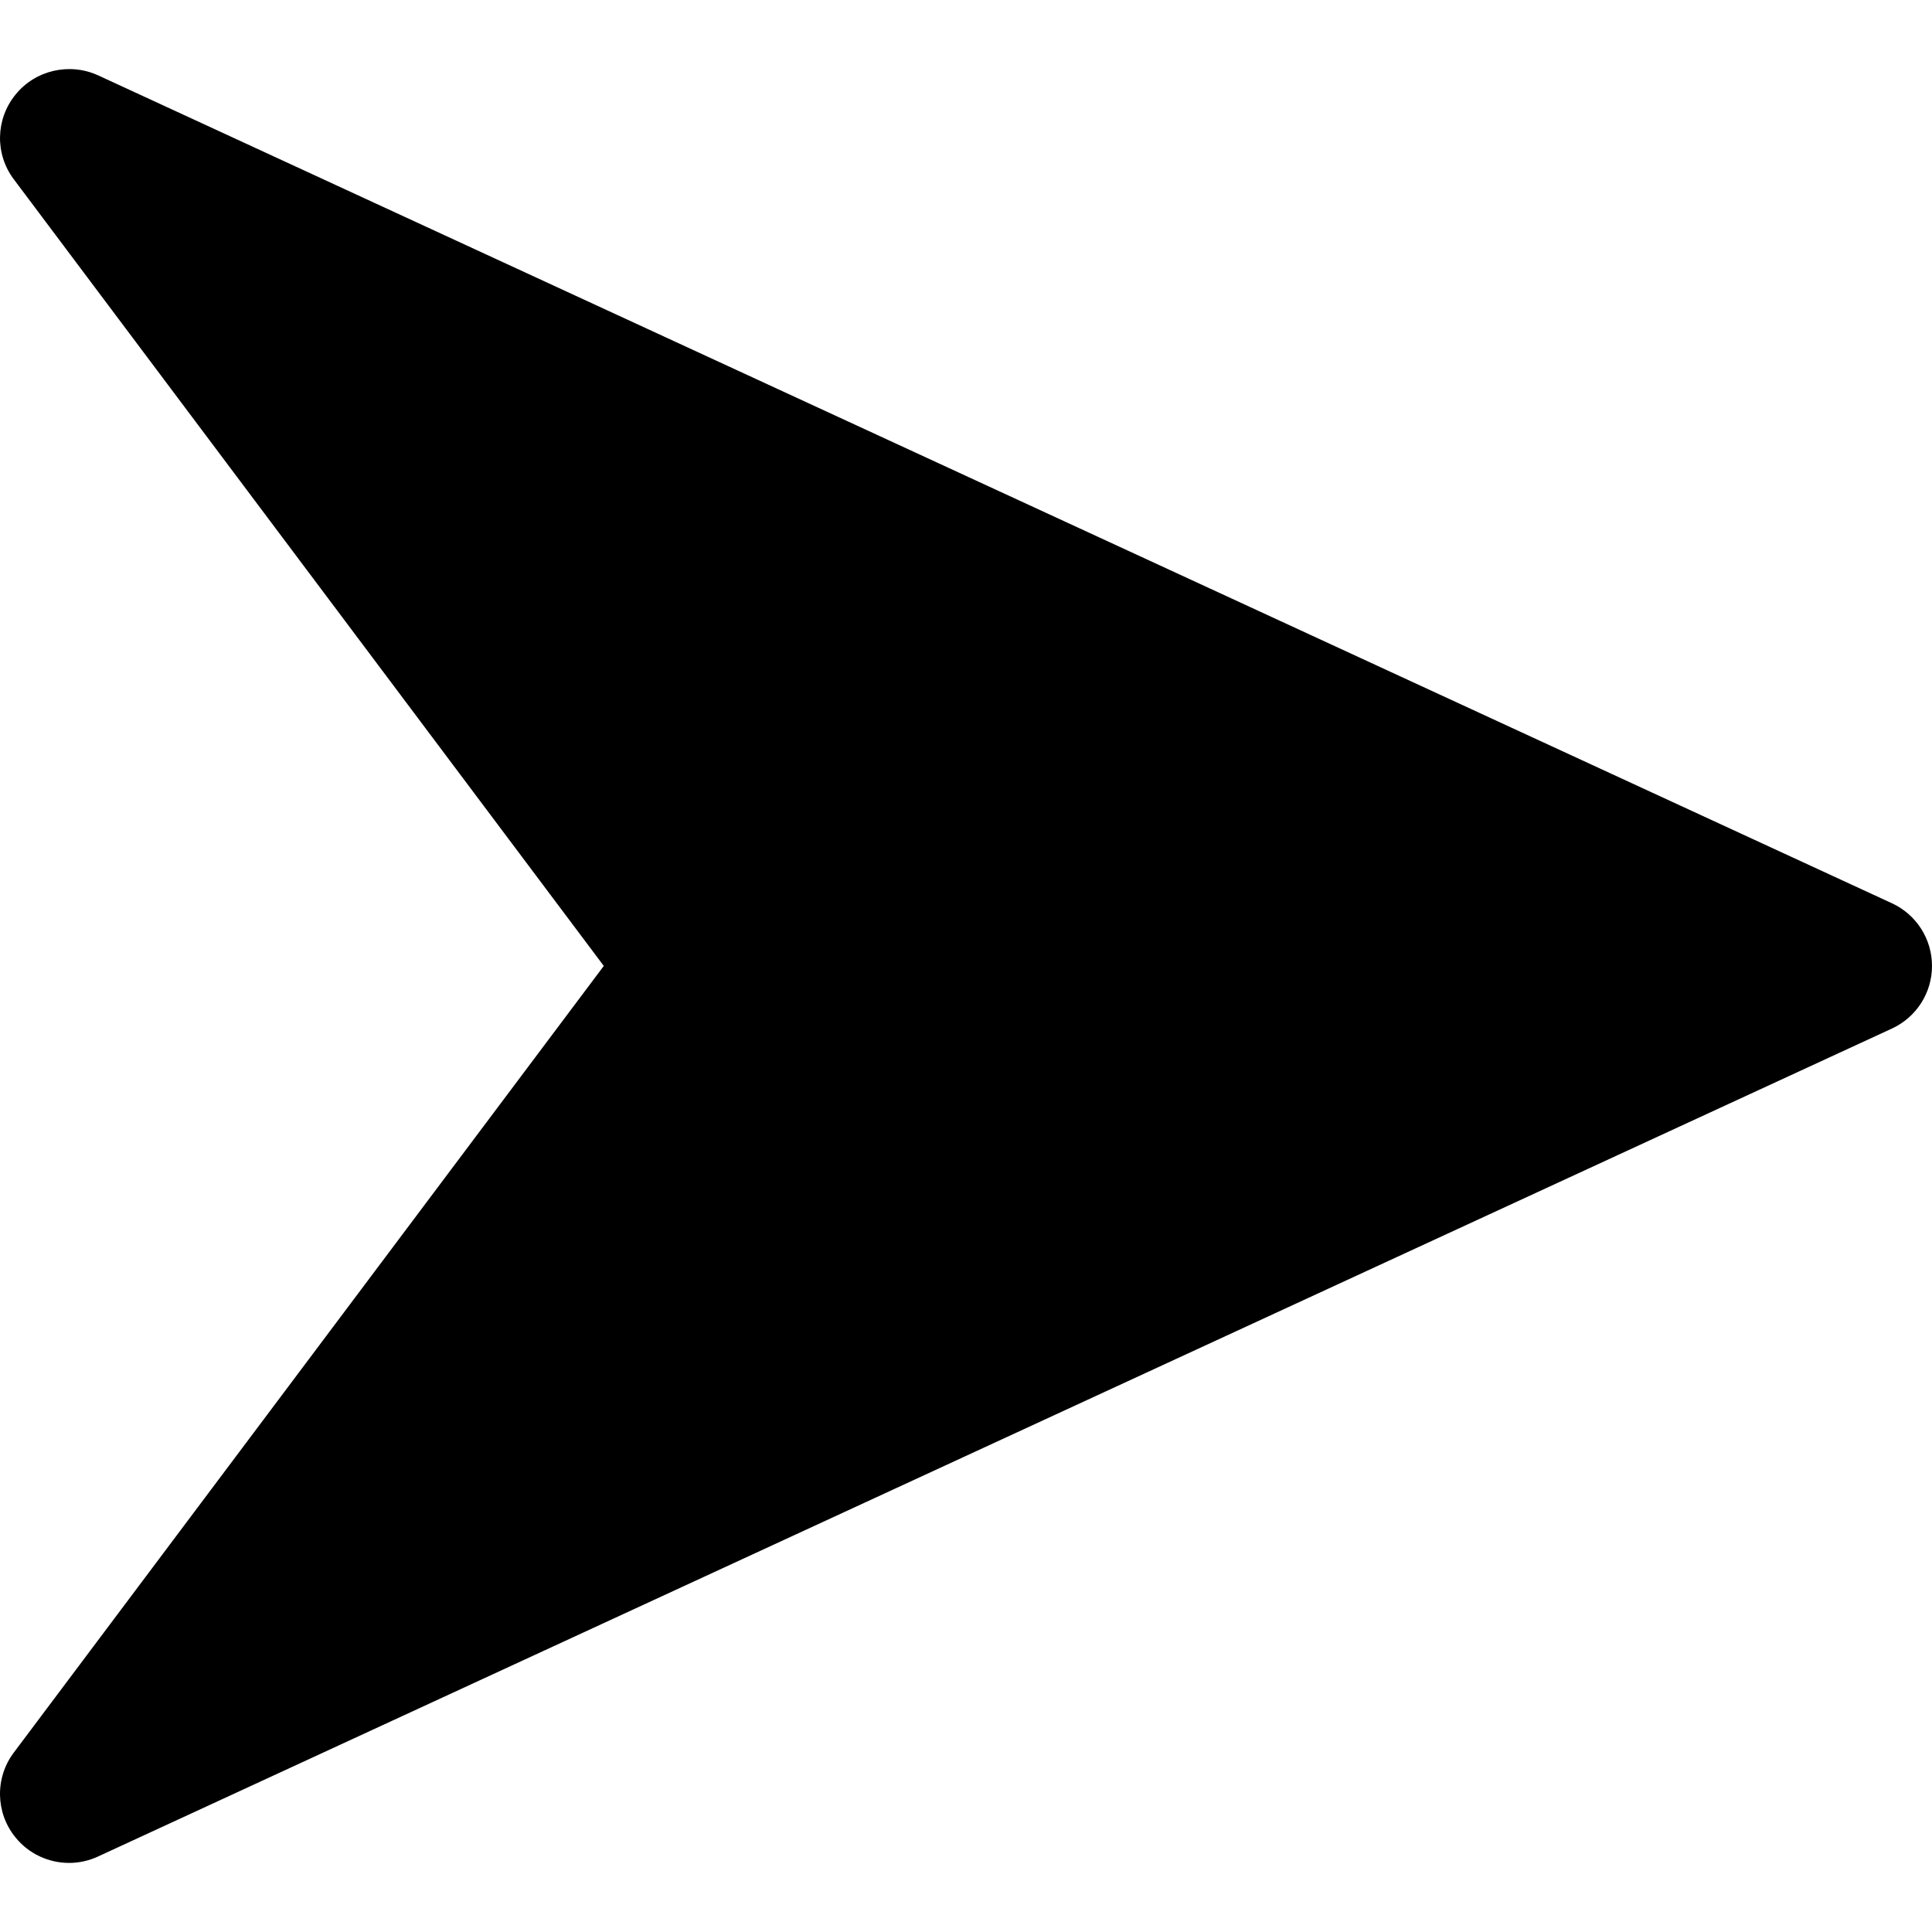
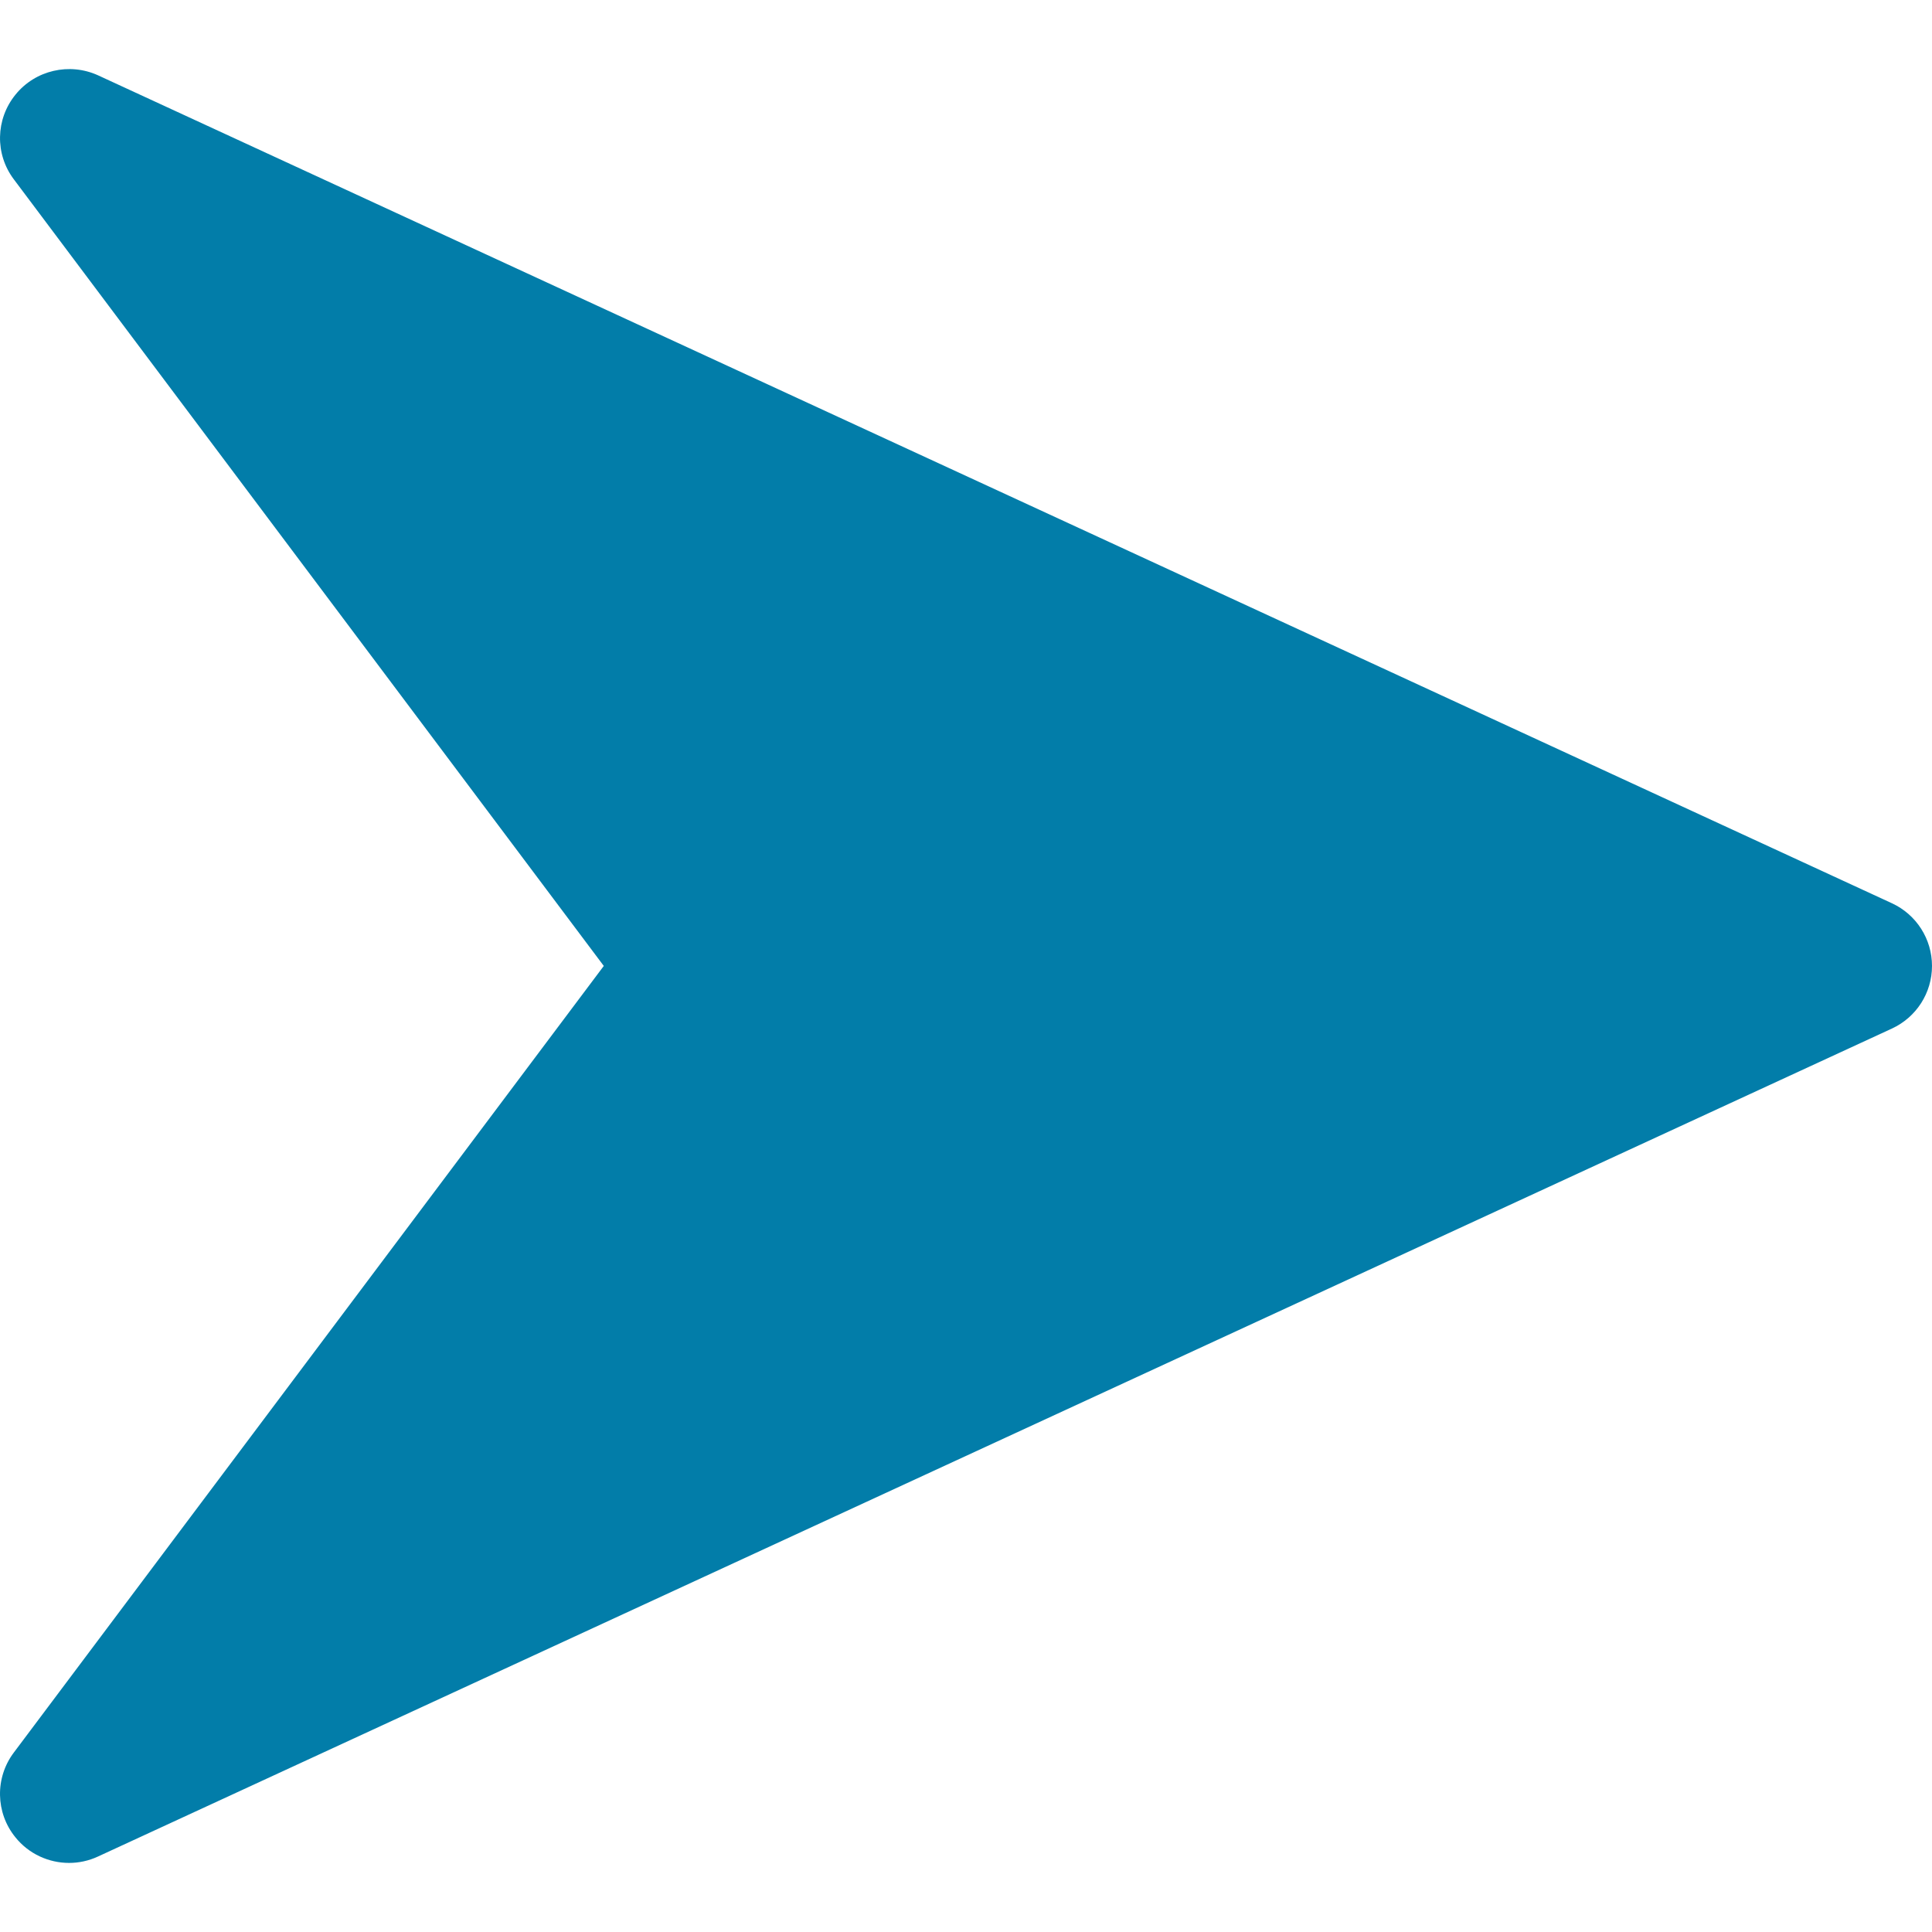
- <svg xmlns="http://www.w3.org/2000/svg" version="1.1" id="Capa_1" x="0px" y="0px" viewBox="0 0 448.011 448.011" style="enable-background:new 0 0 448.011 448.011;" xml:space="preserve">
+ <svg xmlns="http://www.w3.org/2000/svg" version="1.1" id="Capa_1" x="0px" y="0px" viewBox="0 0 448.011 448.011" fill="#027da9" xml:space="preserve">
  <g>
    <g>
      <path d="M438.731,209.463l-416-192c-6.624-3.008-14.528-1.216-19.136,4.48c-4.64,5.696-4.8,13.792-0.384,19.648l136.8,182.4    l-136.8,182.4c-4.416,5.856-4.256,13.984,0.352,19.648c3.104,3.872,7.744,5.952,12.448,5.952c2.272,0,4.544-0.48,6.688-1.472    l416-192c5.696-2.624,9.312-8.288,9.312-14.528S444.395,212.087,438.731,209.463z" />
    </g>
  </g>
  <g>
</g>
  <g>
</g>
  <g>
</g>
  <g>
</g>
  <g>
</g>
  <g>
</g>
  <g>
</g>
  <g>
</g>
  <g>
</g>
  <g>
</g>
  <g>
</g>
  <g>
</g>
  <g>
</g>
  <g>
</g>
  <g>
</g>
</svg>
